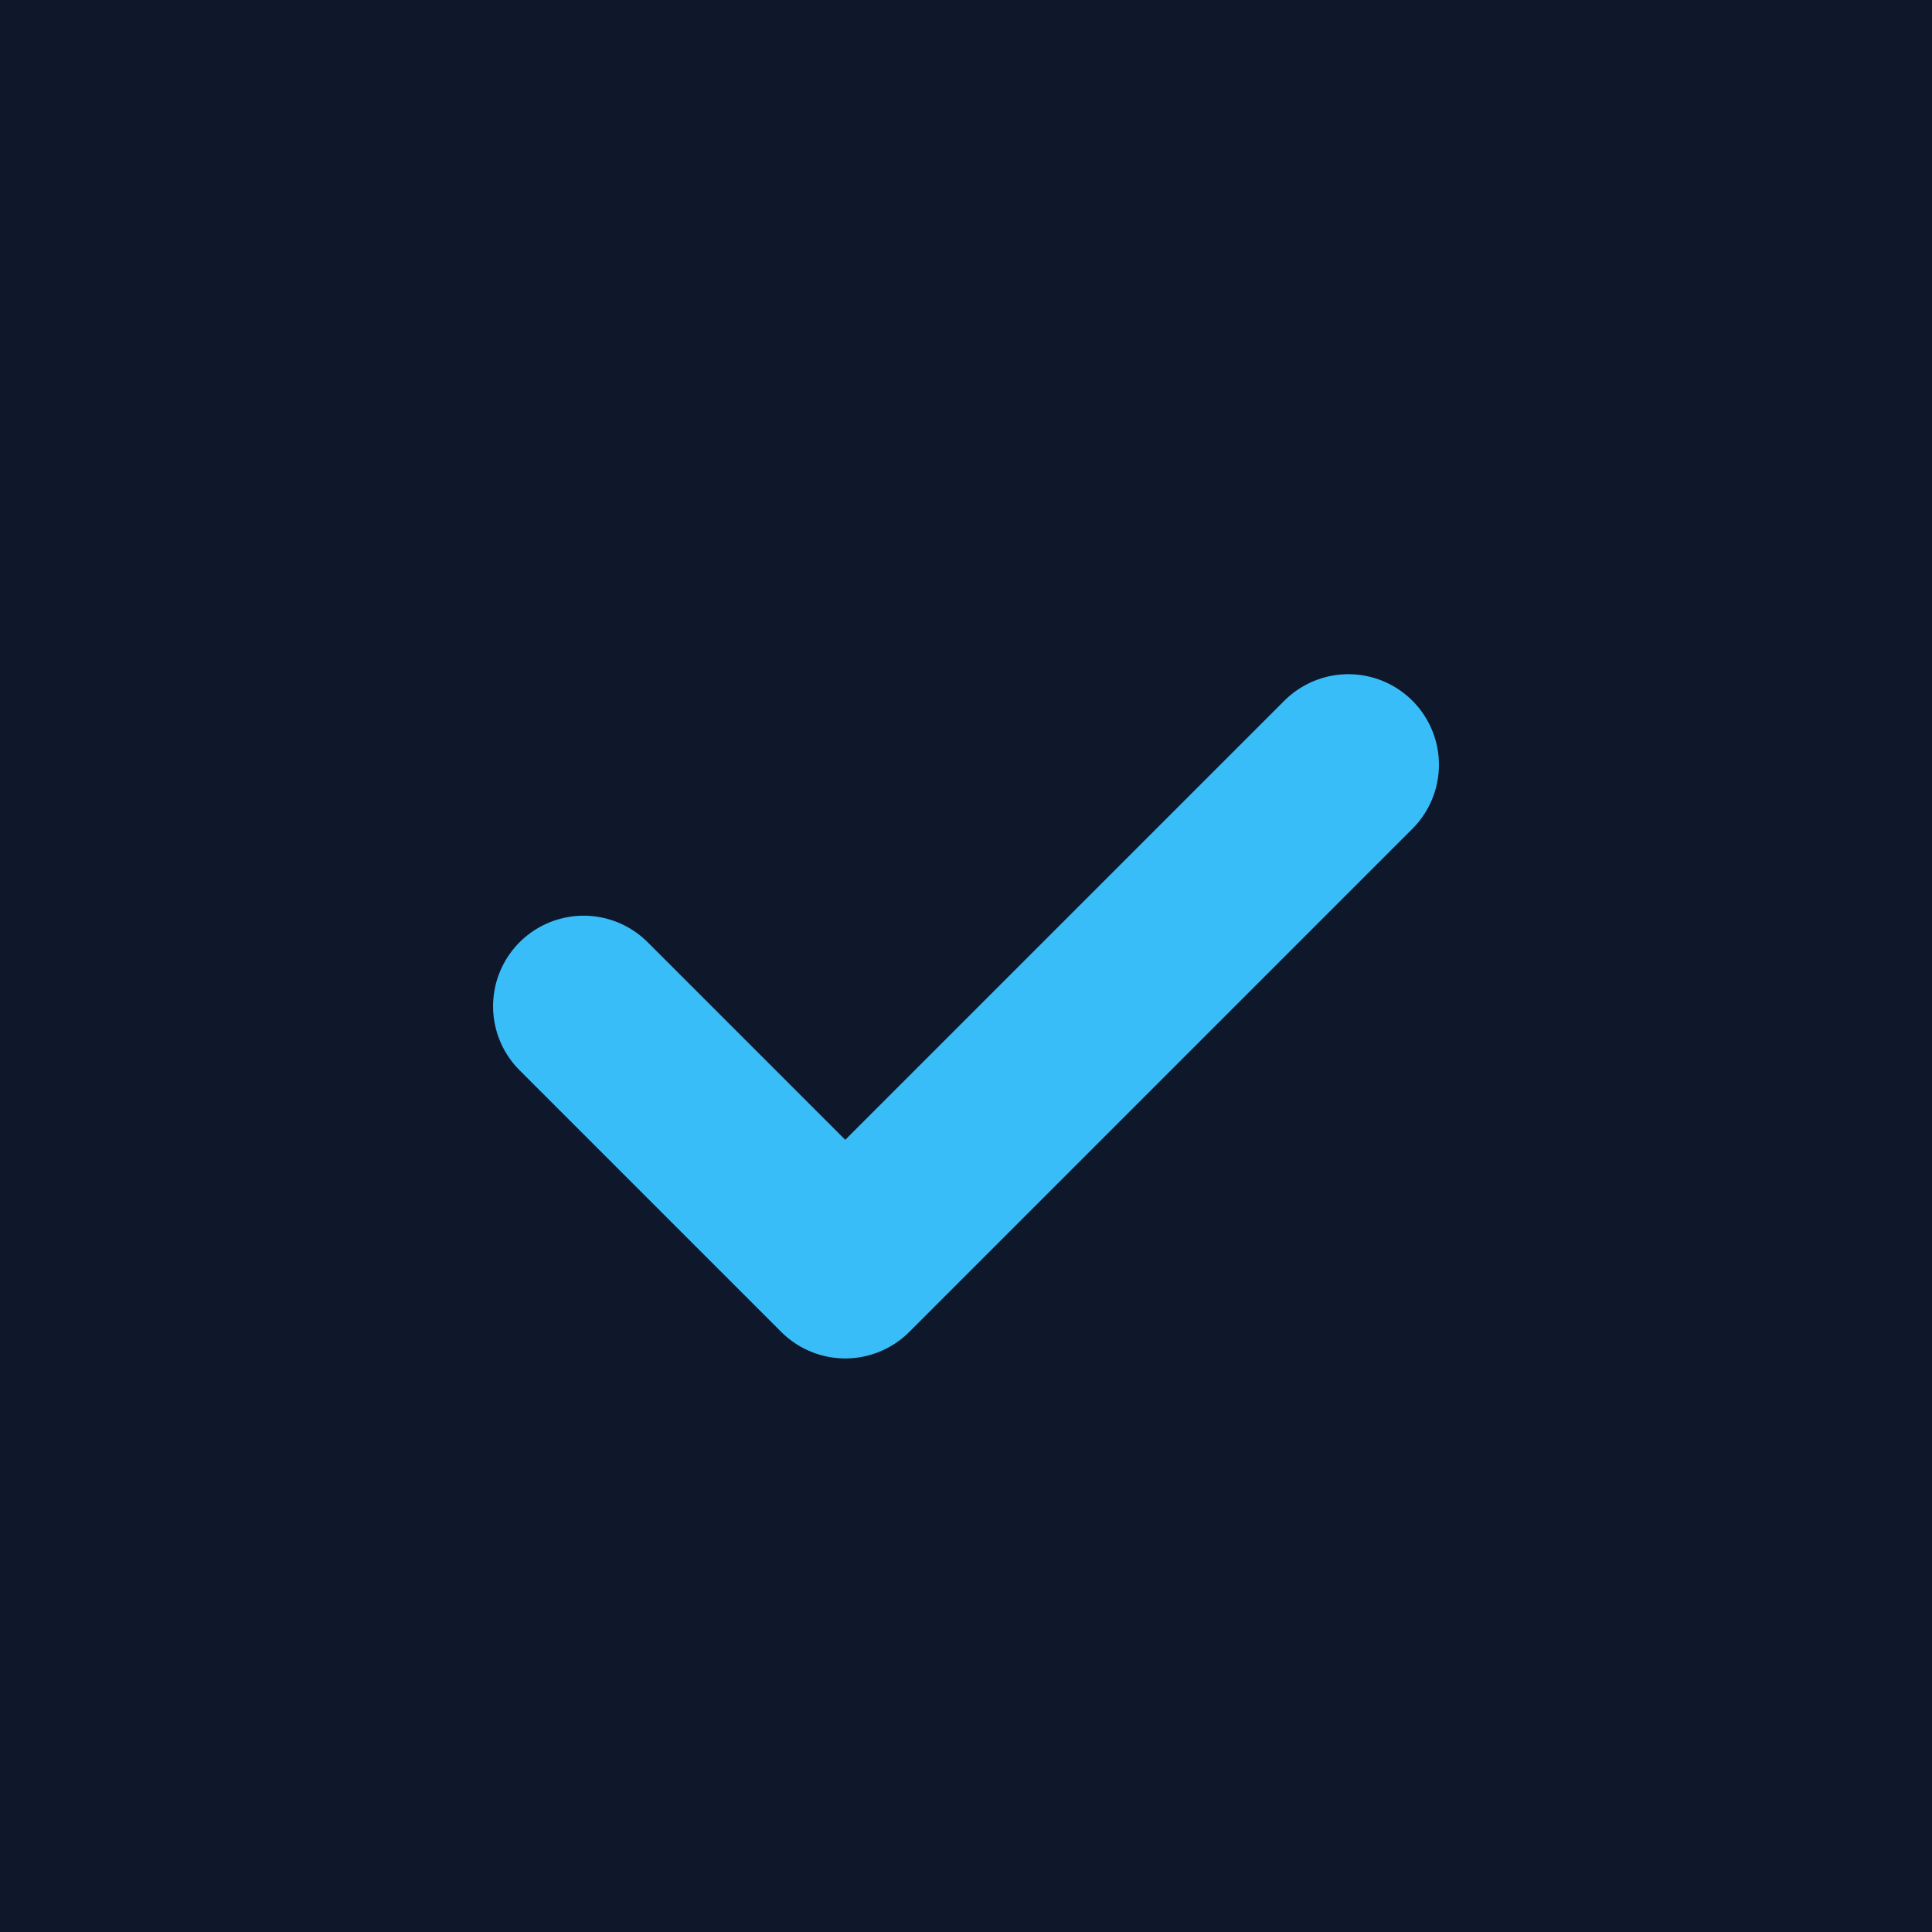
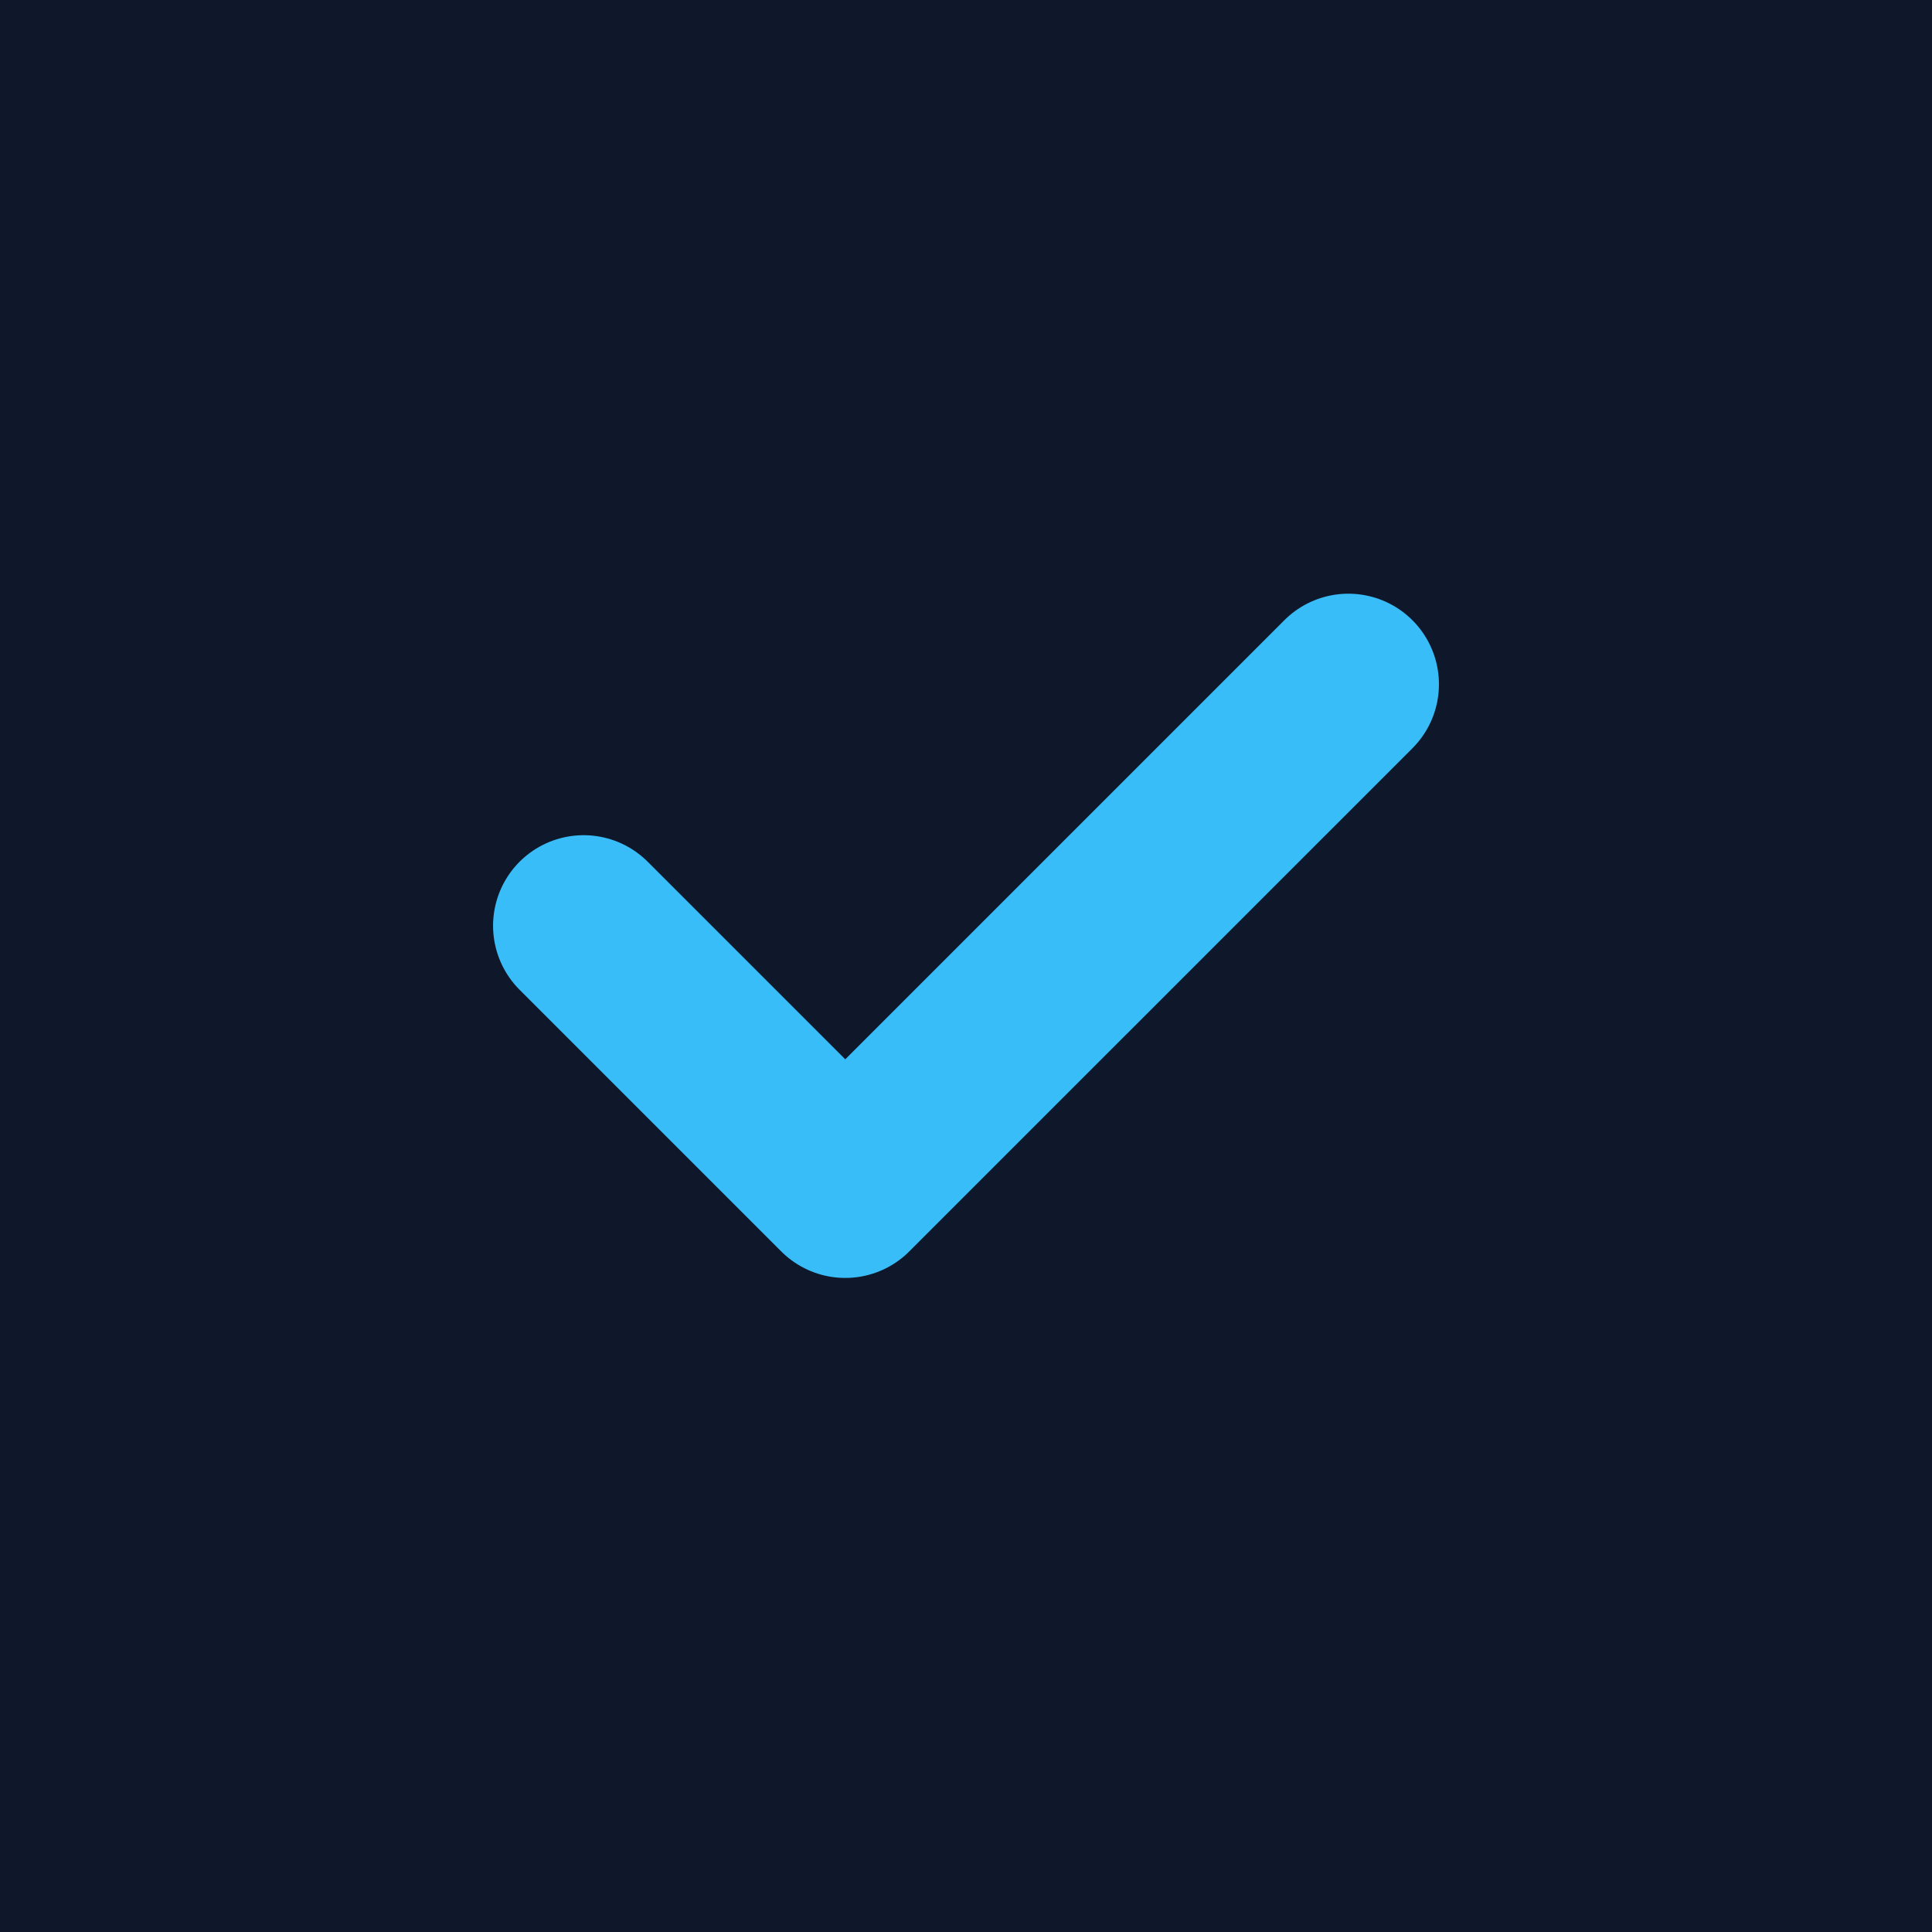
<svg xmlns="http://www.w3.org/2000/svg" width="192" height="192" viewBox="0 0 192 192">
  <rect width="192" height="192" fill="#0f172a" />
-   <path d="M58 100l26 26 50-50" fill="none" stroke="#38bdf8" stroke-width="18" stroke-linecap="round" stroke-linejoin="round" />
+   <path d="M58 92l26 26 50-50" fill="none" stroke="#38bdf8" stroke-width="18" stroke-linecap="round" stroke-linejoin="round" />
</svg>
